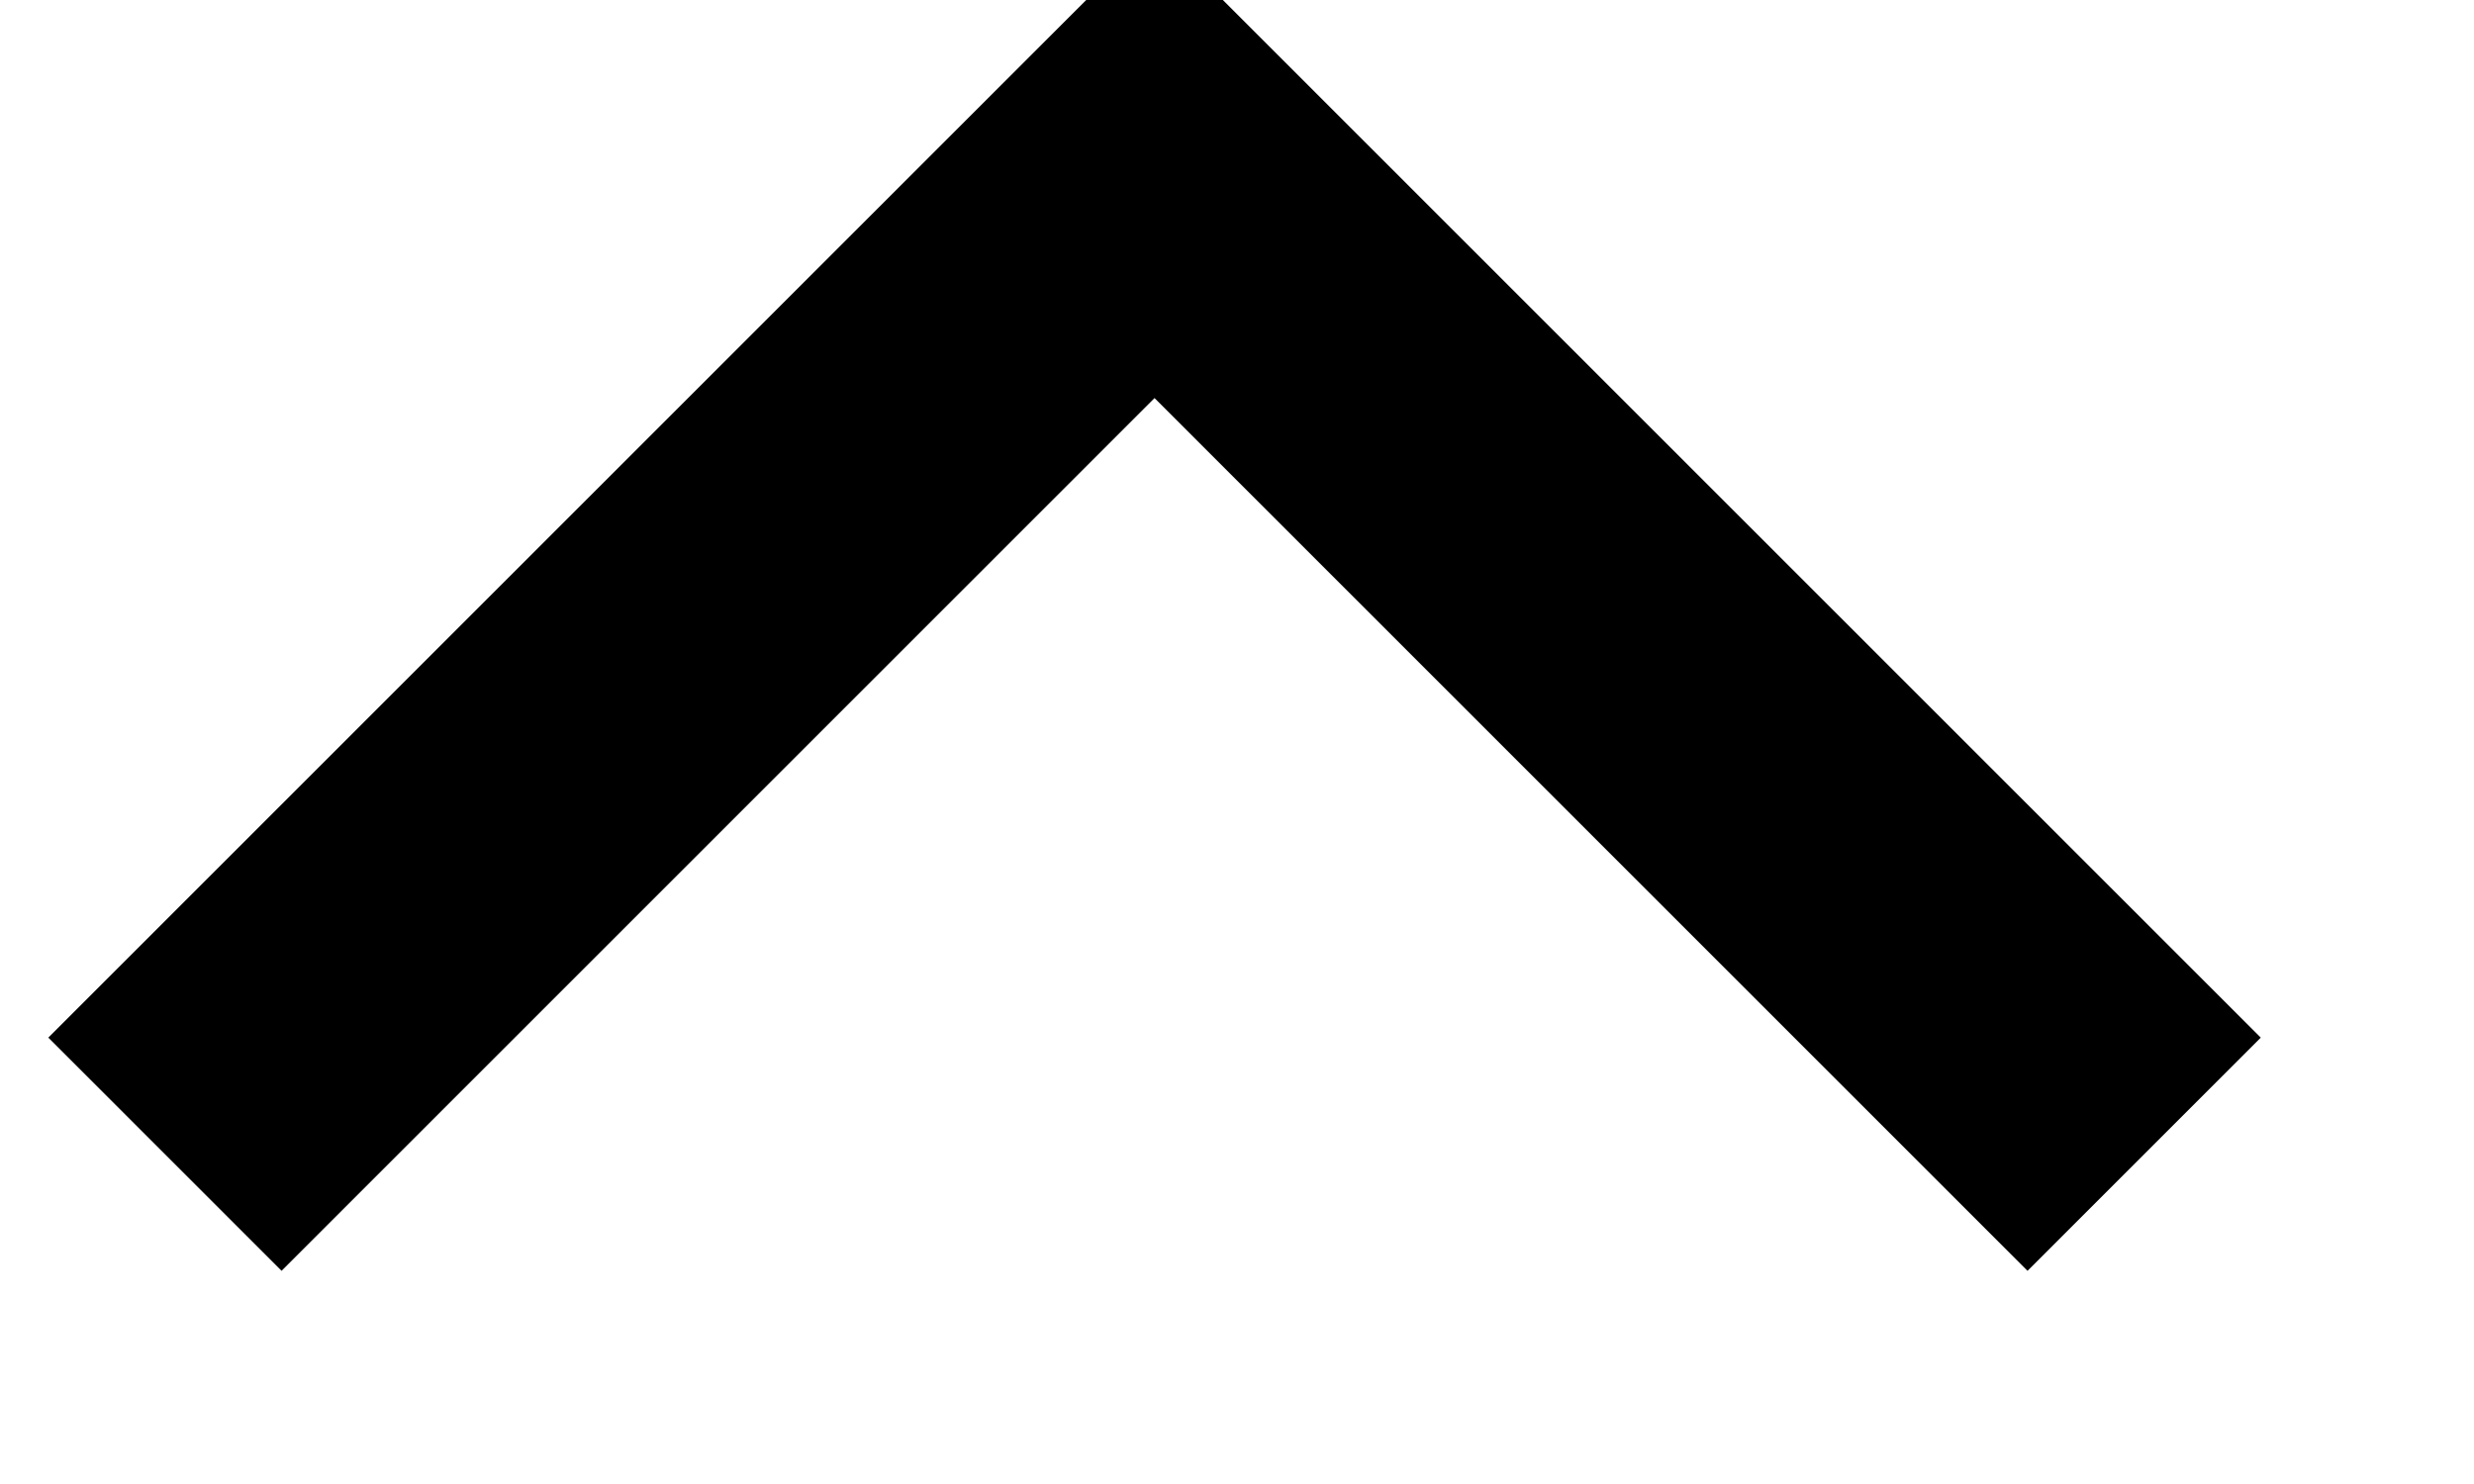
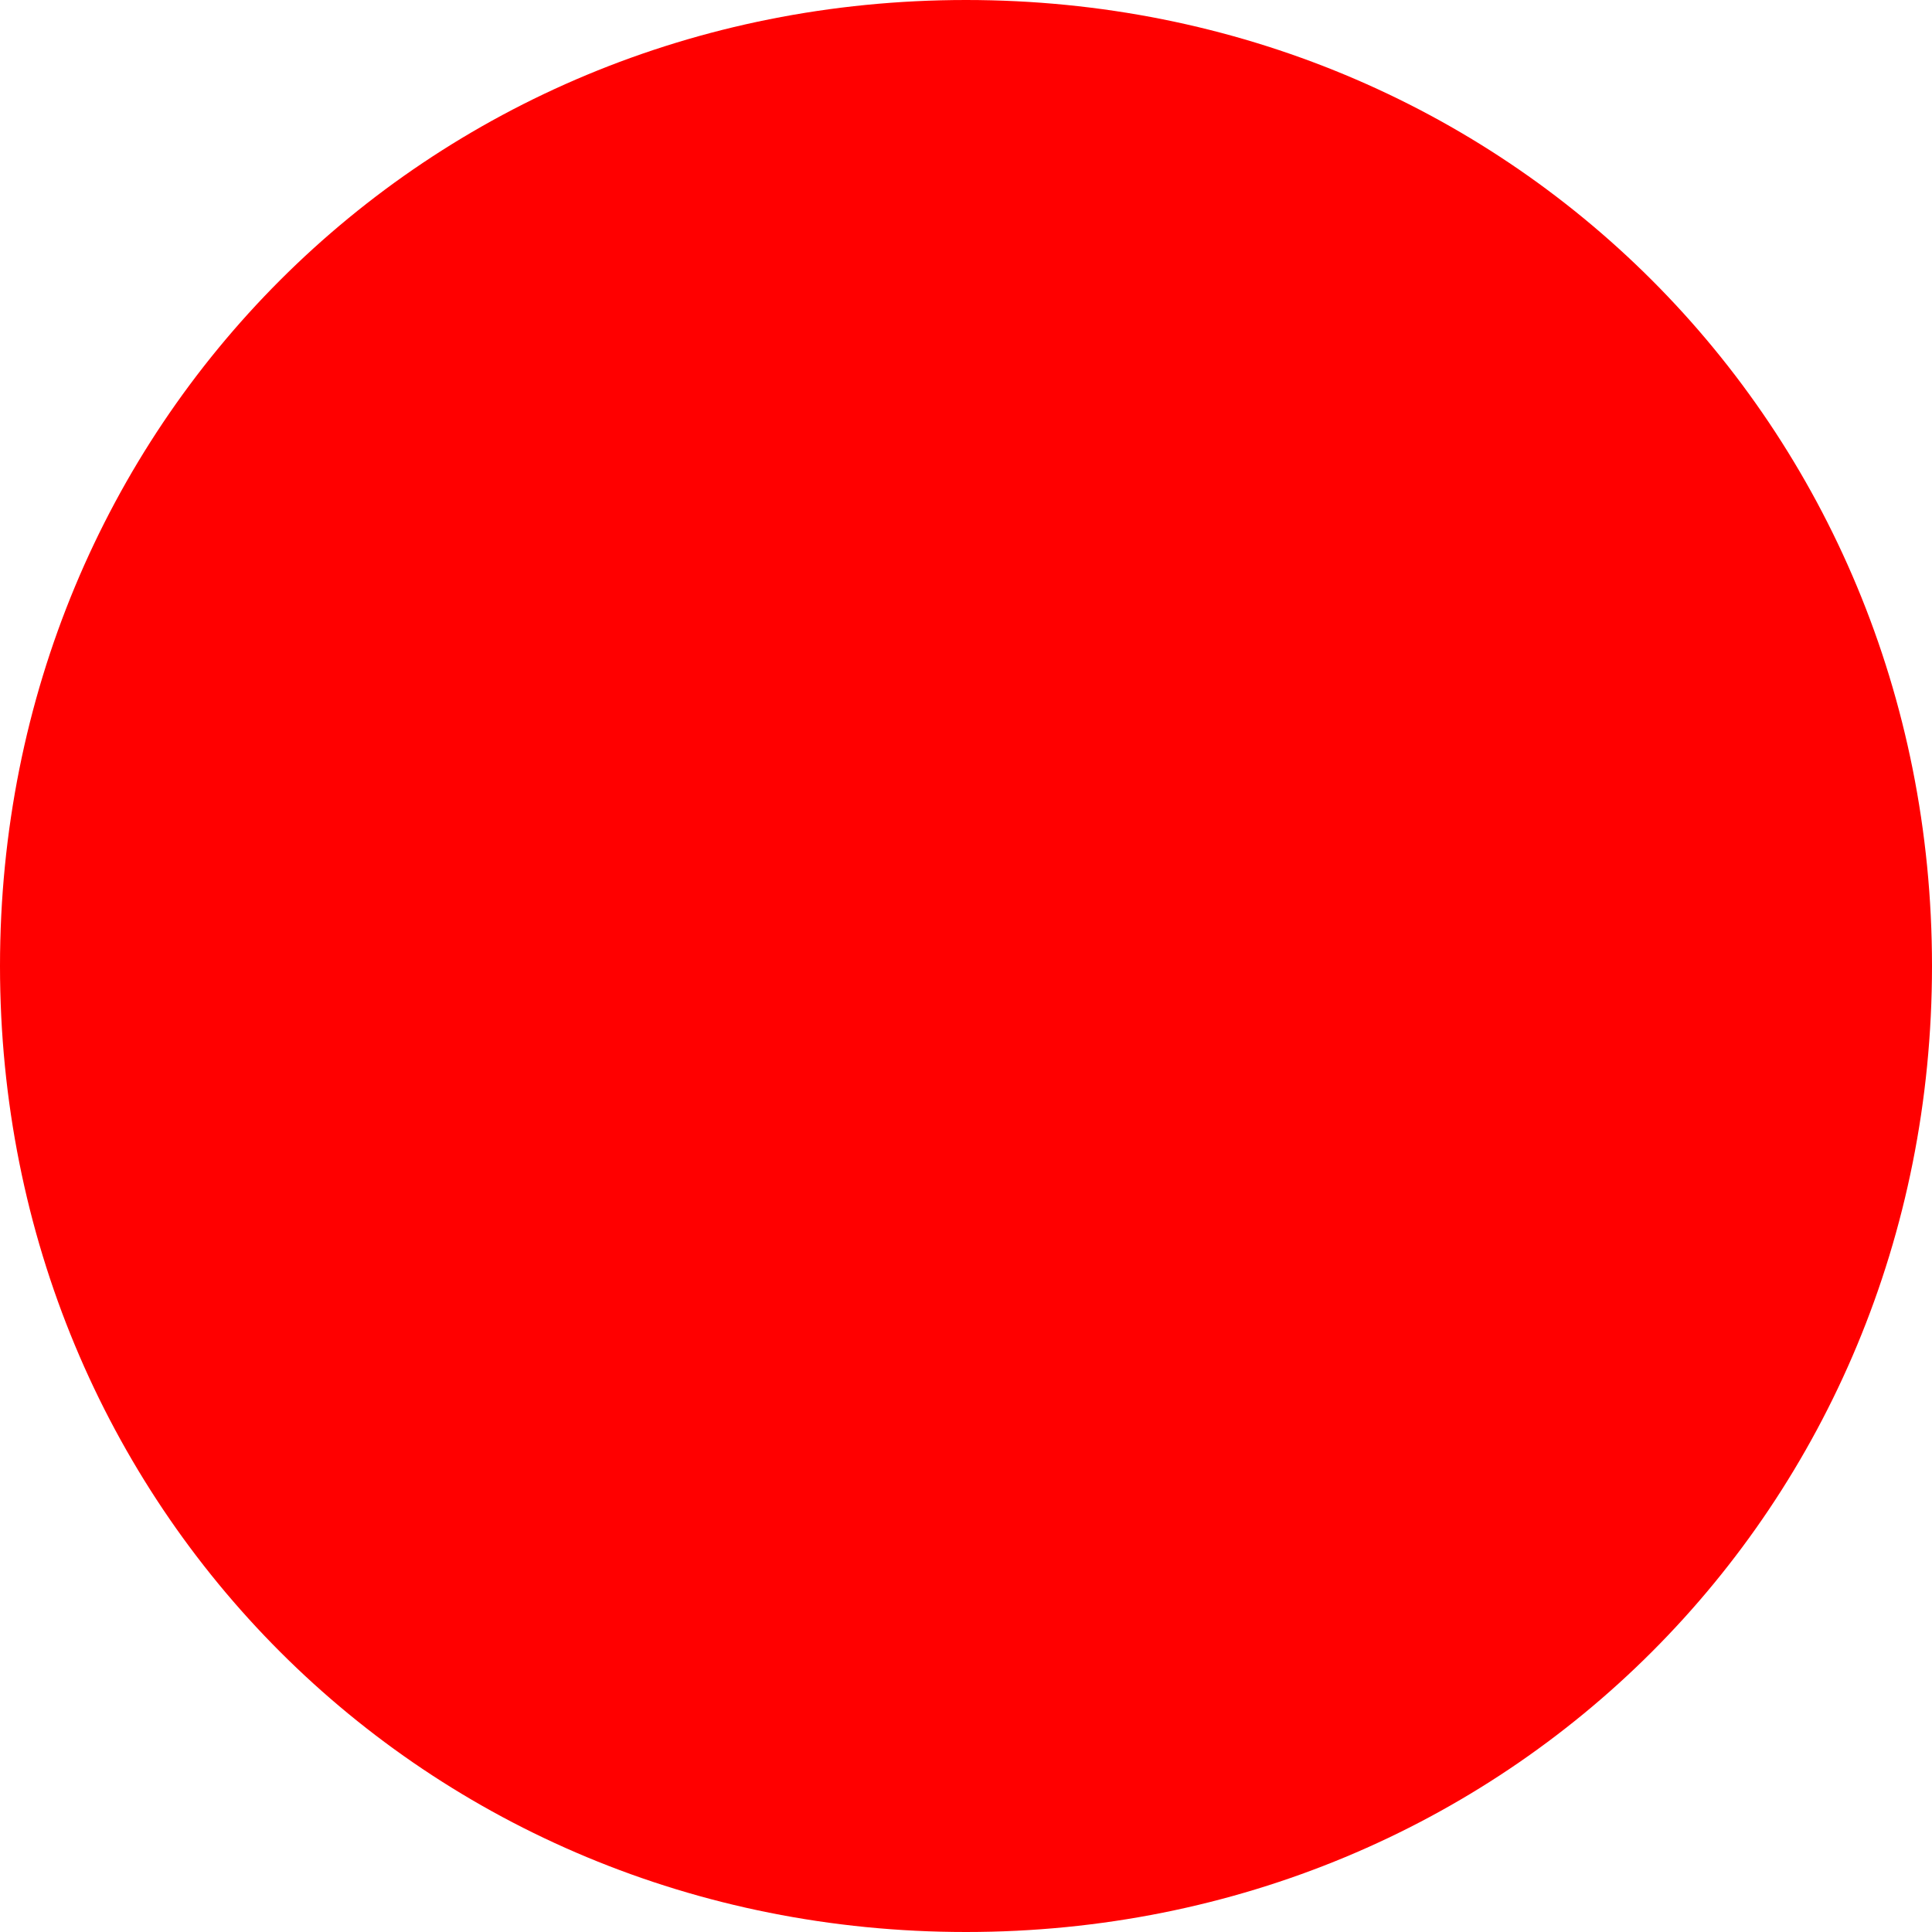
- <svg xmlns="http://www.w3.org/2000/svg" version="1.1" width="15px" height="9px">
-   <g transform="matrix(1 0 0 1 -149 -50 )">
-     <path d="M 0 6  L 6 0  L 12 6  " stroke-width="2" stroke="#000000" fill="none" transform="matrix(1 0 0 1 150 51 )" />
+ <svg xmlns="http://www.w3.org/2000/svg" version="1.1" width="20px" height="20px">
+   <g transform="matrix(1 0 0 1 -1071 -8 )">
+     <path d="M 1081 8  C 1086.6 8  1091 12.4  1091 18  C 1091 23.6  1086.6 28  1081 28  C 1075.4 28  1071 23.6  1071 18  C 1071 12.4  1075.4 8  1081 8  Z " fill-rule="nonzero" fill="#ff0000" stroke="none" />
  </g>
</svg>
